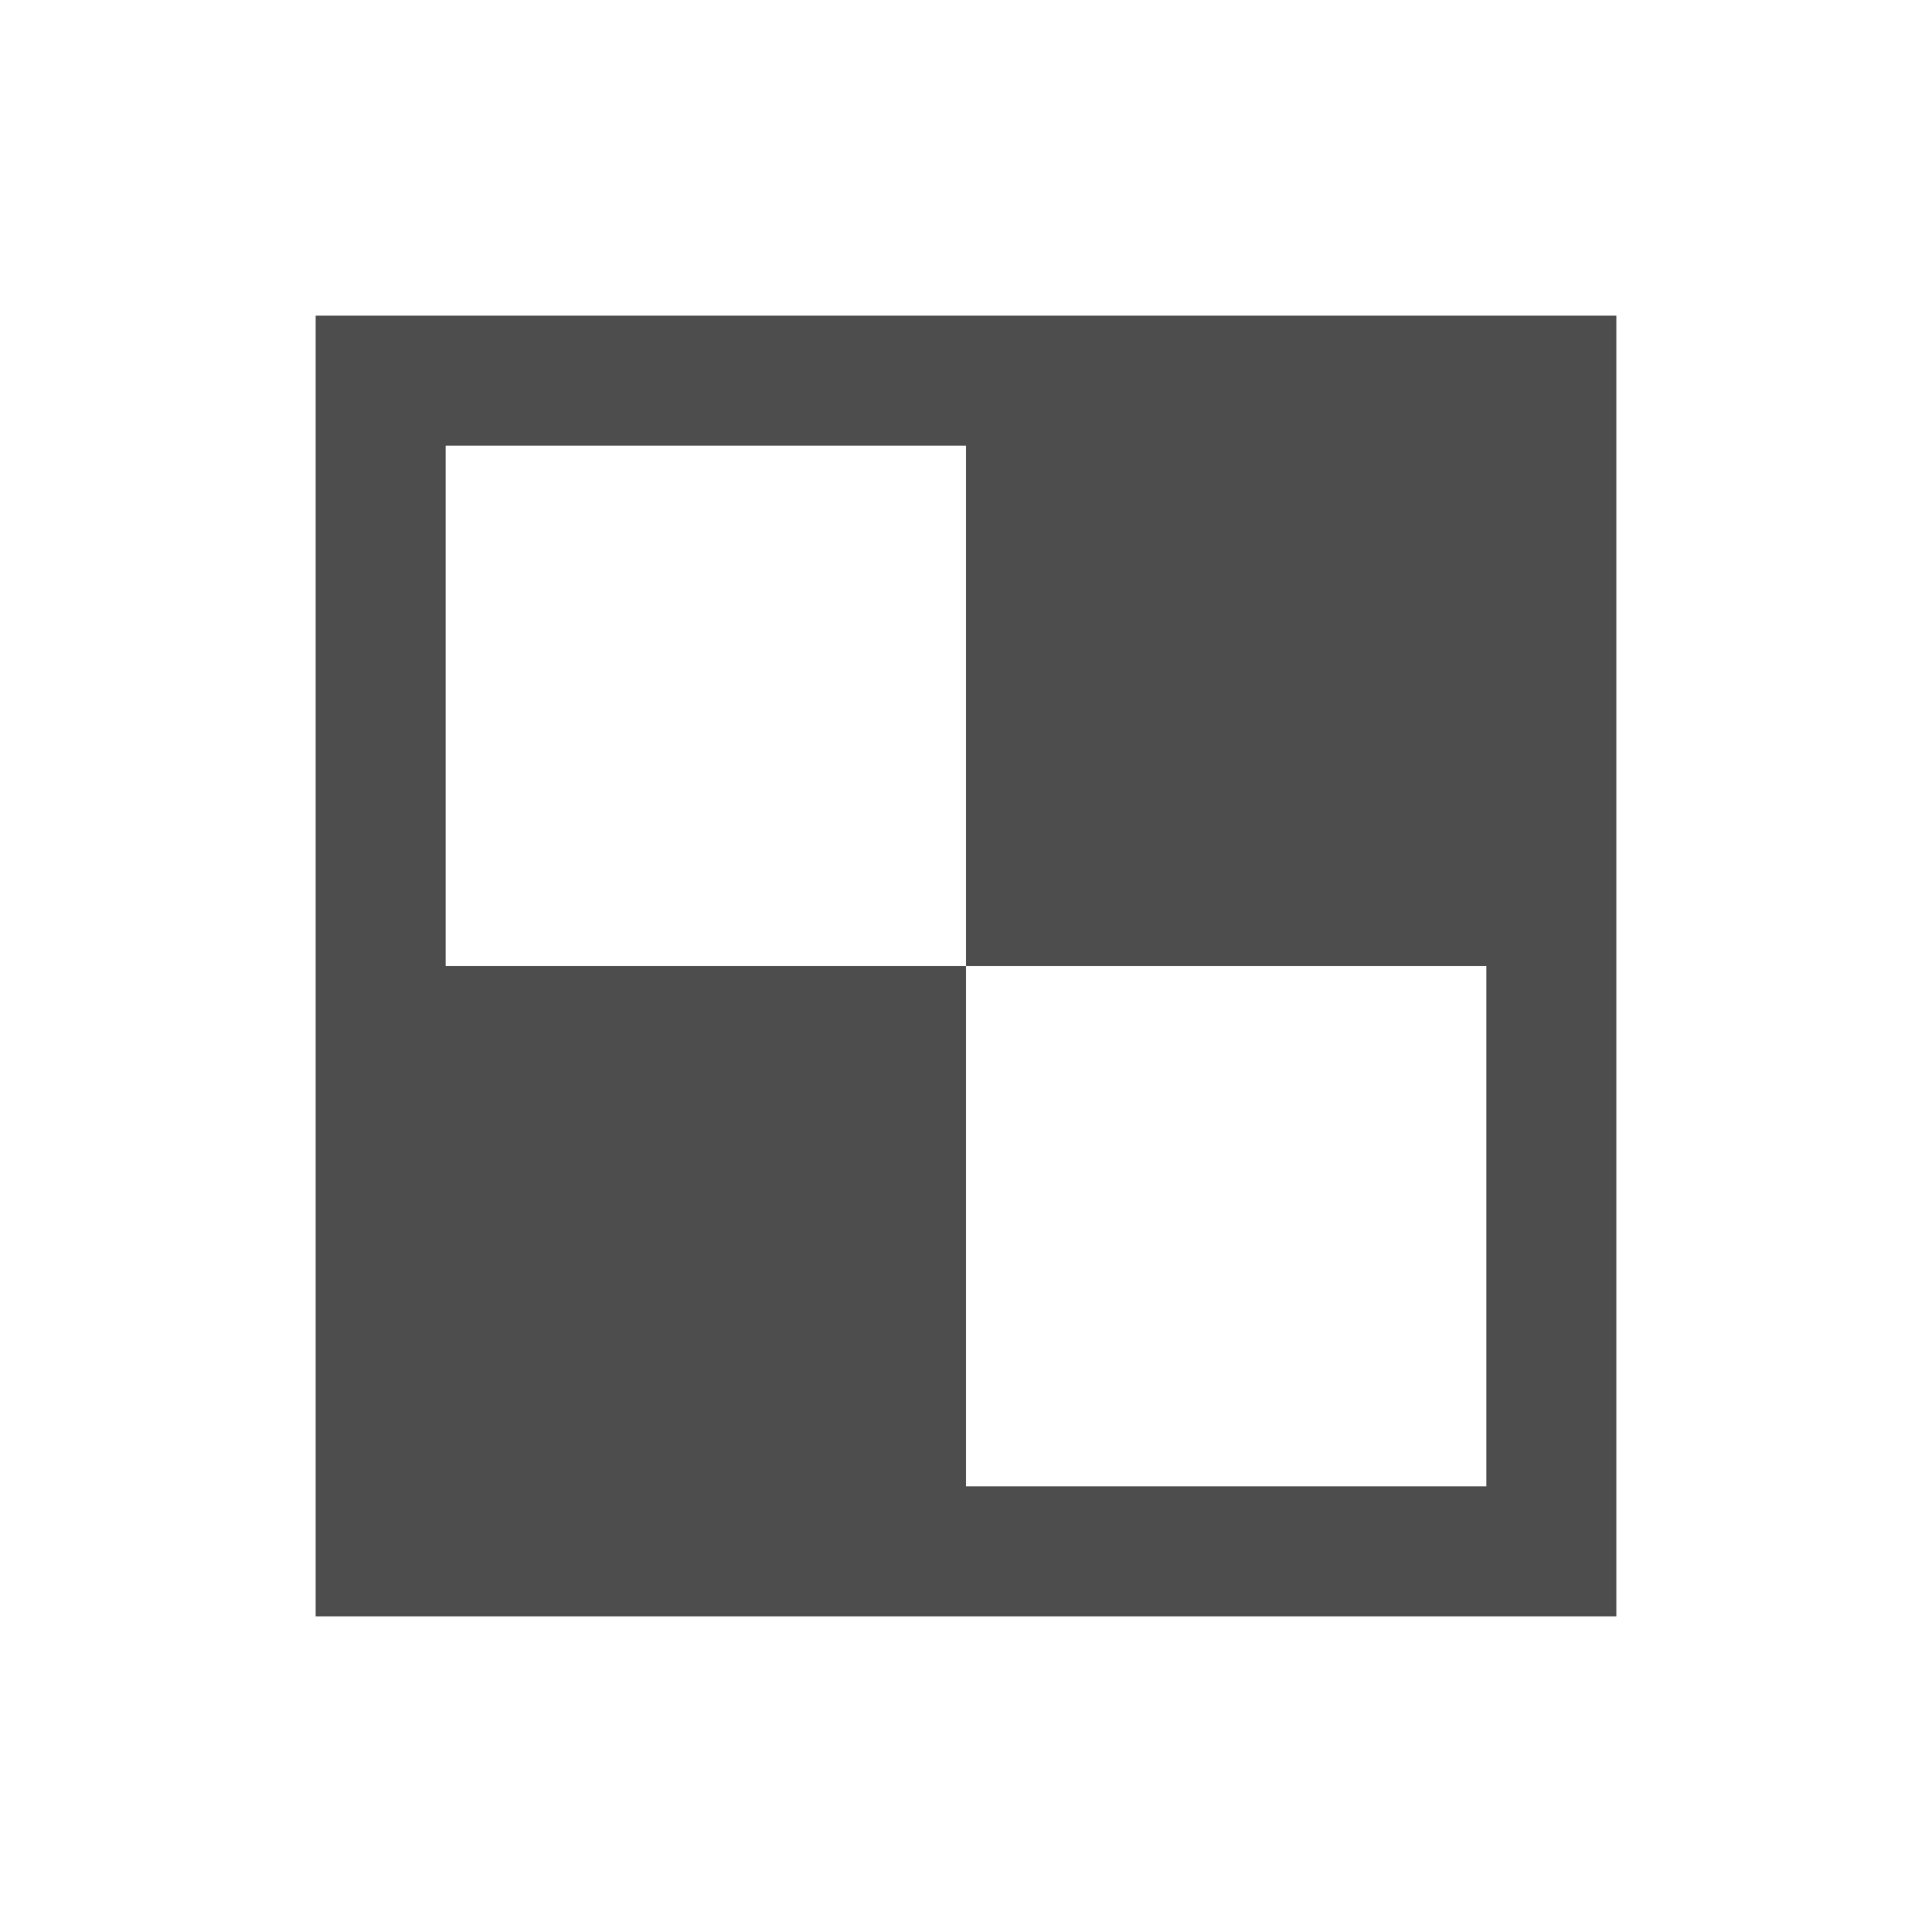
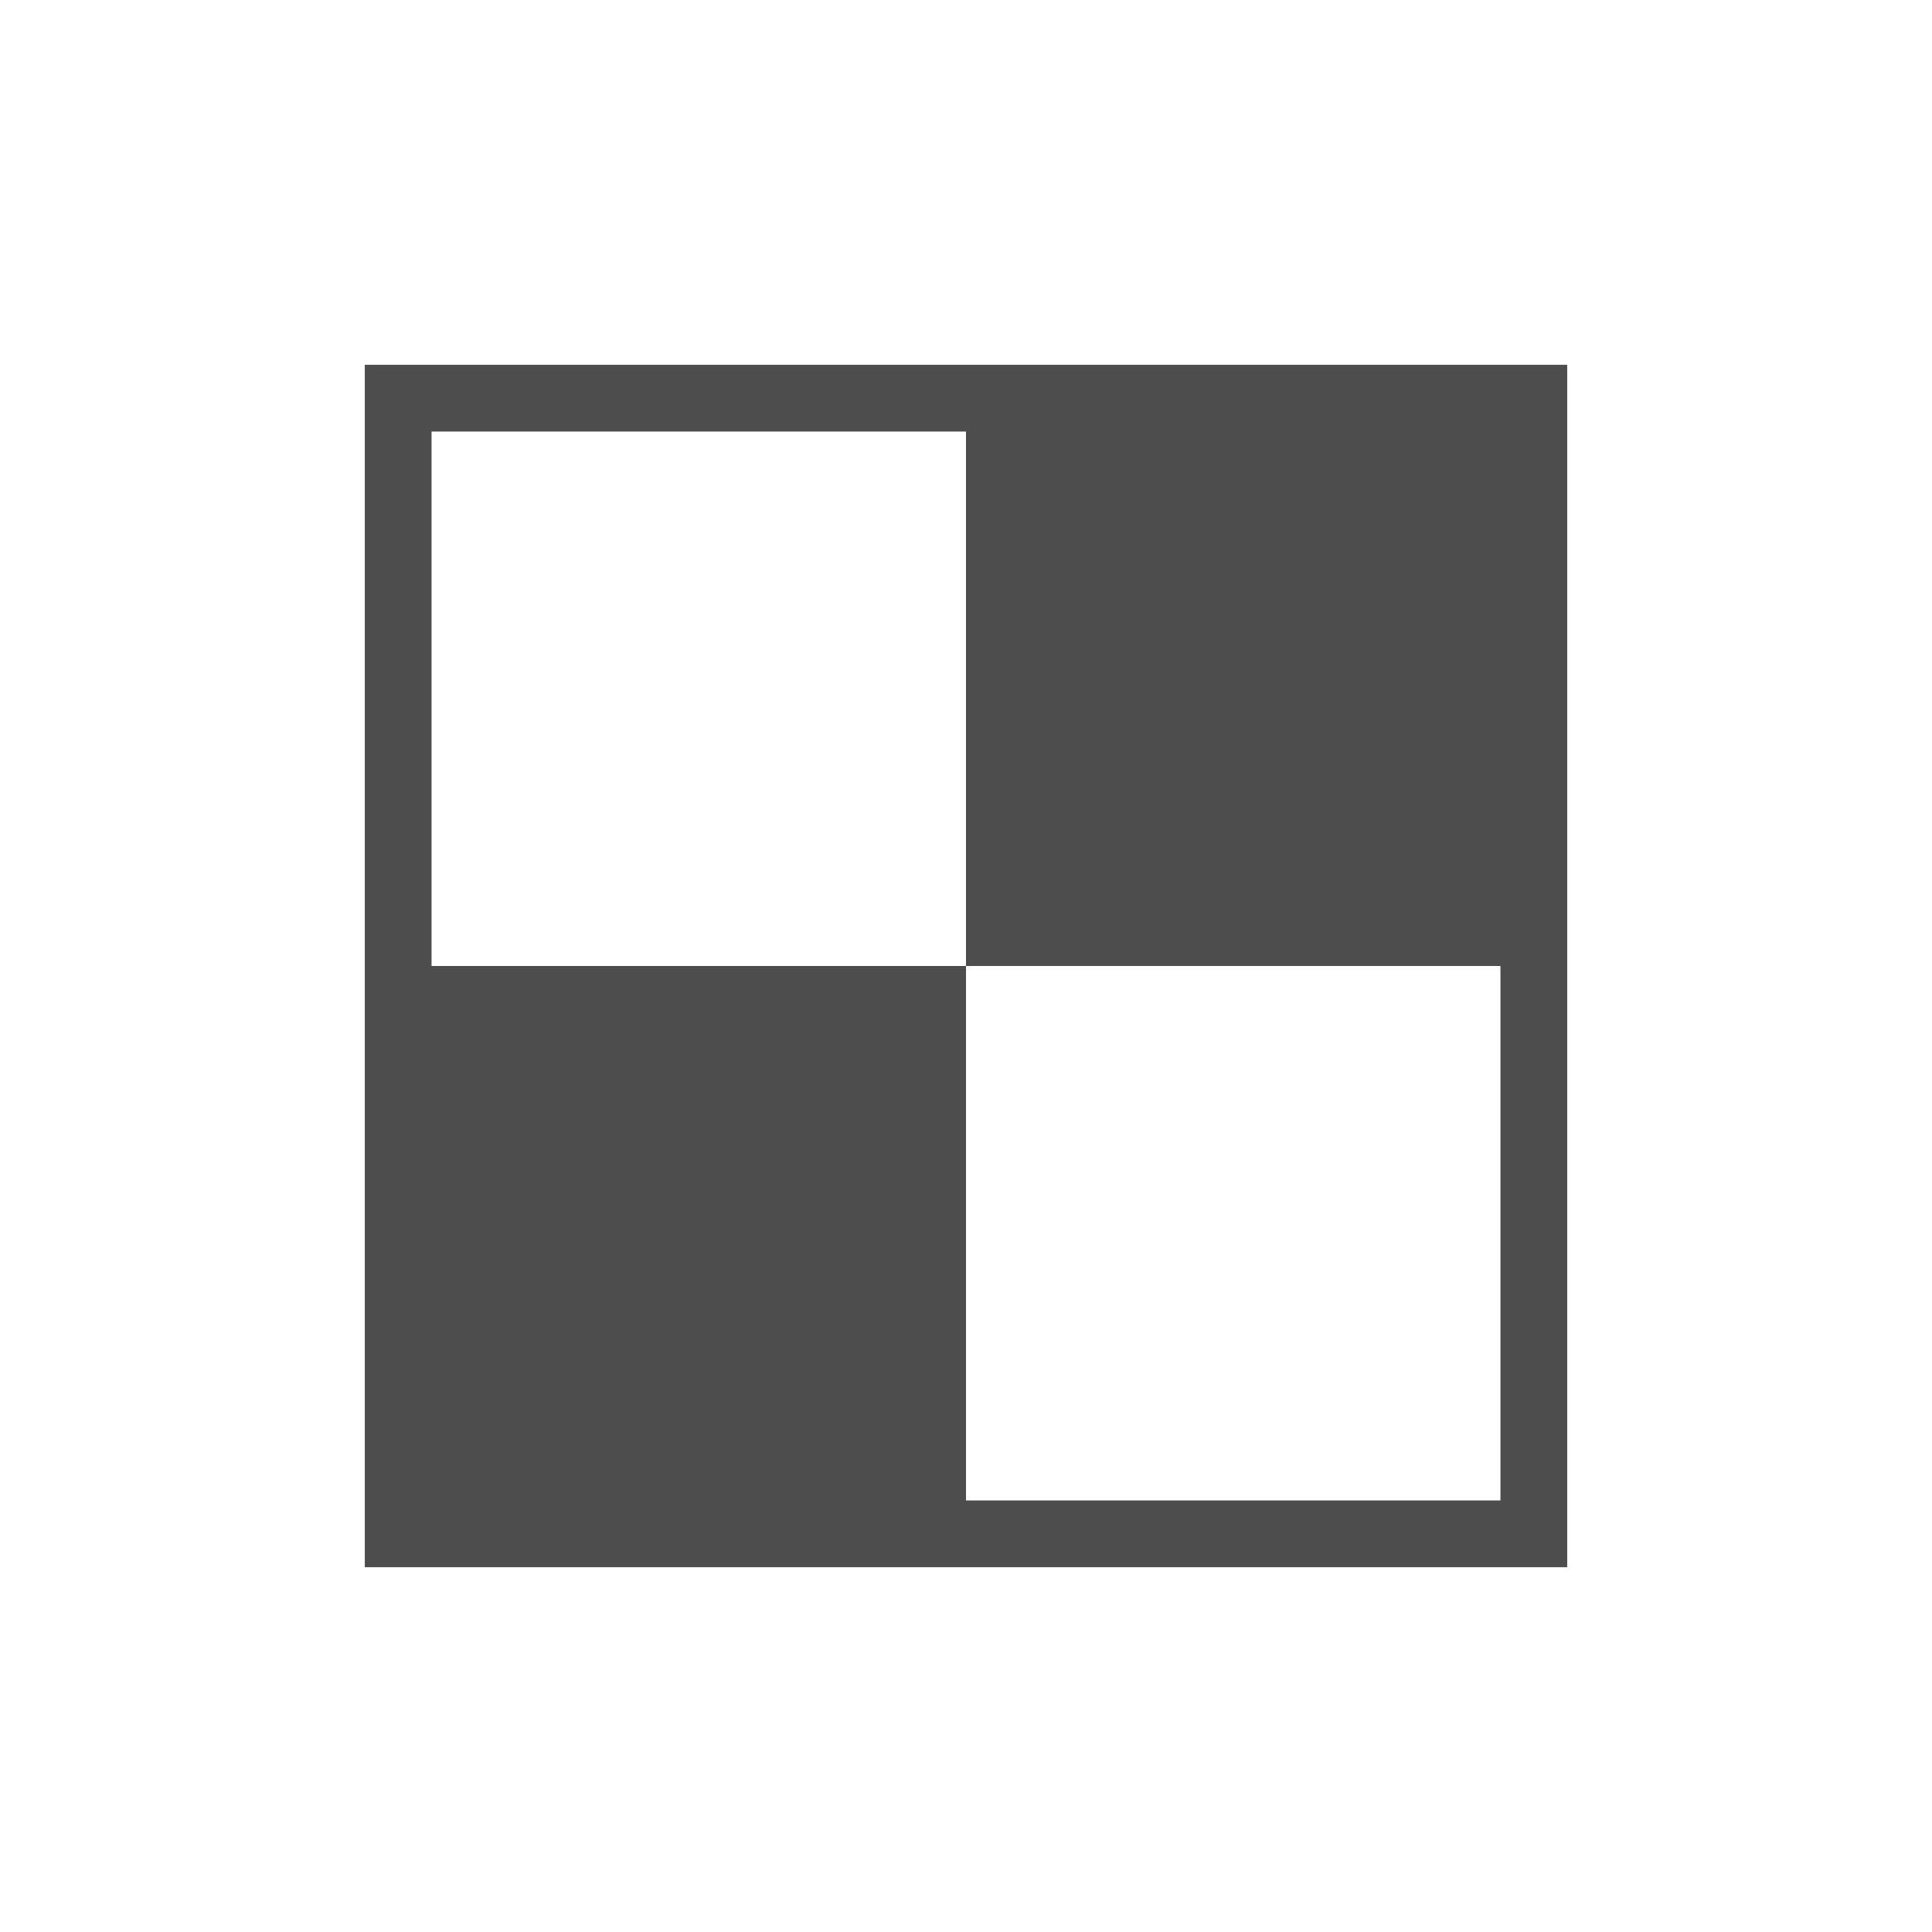
<svg xmlns="http://www.w3.org/2000/svg" viewBox="0 0 22 22" version="1.1" id="svg8">
  <defs id="defs3051">
    <style type="text/css" id="current-color-scheme">
      .ColorScheme-Text {
        color:#4d4d4d;
      }
      .ColorScheme-Highlight {
        color:#3daee9;
      }
      </style>
    <style id="current-color-scheme-6" type="text/css">
      .ColorScheme-Text {
        color:#232629;
      }
      </style>
+     <style id="current-color-scheme-67" type="text/css">
+       .ColorScheme-Text {
+         color:#4d4d4d;
+       }
+       </style>
  </defs>
-   <path id="path833" class="ColorScheme-Text" d="M 3.594,3.594 V 11 18.406 H 11 18.406 V 11 3.594 H 11 Z m 1.481,1.481 H 11 V 11 H 5.075 Z M 11,11 h 5.925 v 5.925 H 11 Z" style="color:#232629;fill:#4d4d4d;fill-opacity:1;stroke:none;stroke-width:1" />
+   <path id="path833" class="ColorScheme-Text" d="M 4.154,4.154 V 11 17.846 H 11 17.846 V 11 4.154 H 11 Z M 4.914,4.914 H 11 V 11 H 4.914 Z M 11,11 h 6.086 v 6.086 H 11 Z" style="color:#232629;fill:#4d4d4d;fill-opacity:1;stroke:none;stroke-width:1" />
</svg>
